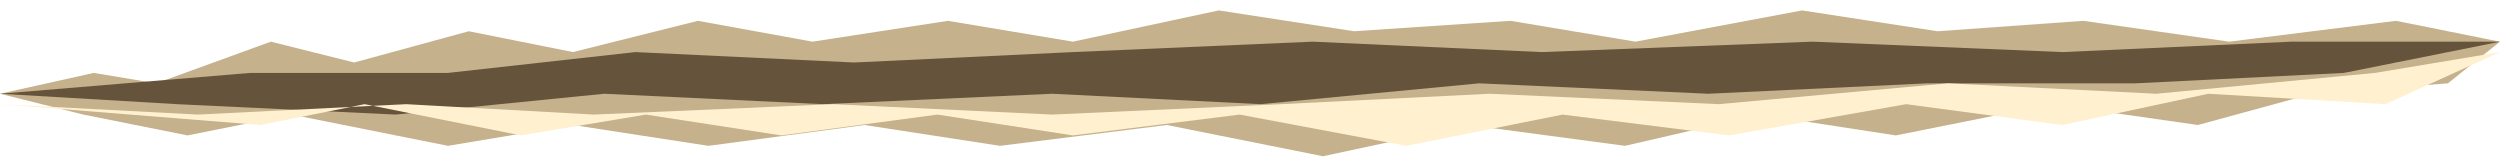
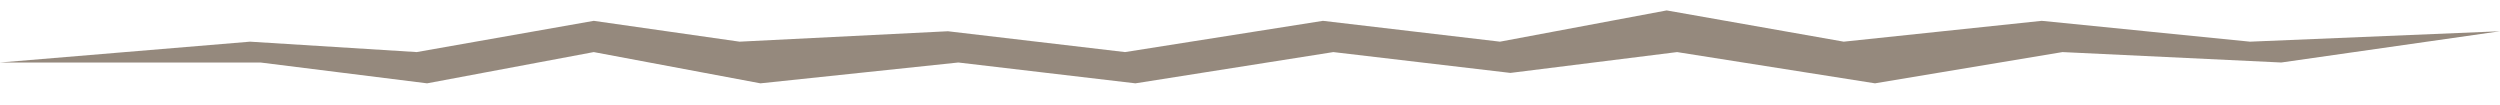
- <svg xmlns="http://www.w3.org/2000/svg" viewBox="0 0 240 16" preserveAspectRatio="none">
-   <path fill="#c5b18b" d="M0 9 9 7 15 8 26 4 34 6 45 3 55 5 67 2 78 4 91 2 103 4 117 1 130 3 145 2 157 4 173 1 186 3 200 2 214 4 230 2 240 4 235 8 222 9 211 12 197 10 182 13 169 11 156 14 141 12 127 15 112 12 96 14 83 12 68 14 55 12 43 14 28 11 18 13 8 11Z" />
-   <path fill="#66533c" d="M0 9 24 7 43 7 61 5 82 6 103 5 126 4 148 5 174 4 198 5 220 4 240 4 225 7 205 8 185 8 164 9 142 8 121 10 101 9 79 10 58 9 38 11 17 10Z" />
-   <path fill="#fff1cf" d="m0 10 19 1 20-1 18 1 23-1 21 1 22-1 20-1 22 1 22-2 20 1 21-2 12-2-11 5-17-1-14 3-15-2-17 3-16-2-15 3-16-3-16 2-13-2-15 2-13-2-12 2-15-3-10 2Z" />
+ <svg xmlns="http://www.w3.org/2000/svg" viewBox="0 0 240 10" preserveAspectRatio="none">
+   <path fill="#55412d" fill-opacity=".62" d="M0 6 24 4 40 5 57 2 71 4 91 3 108 5 127 2 144 4 160 1 177 4 196 2 216 4 240 3 219 6 198 5 180 8 161 5 145 7 128 5 109 8 92 6 73 8 57 5 41 8 25 6Z" />
</svg>
